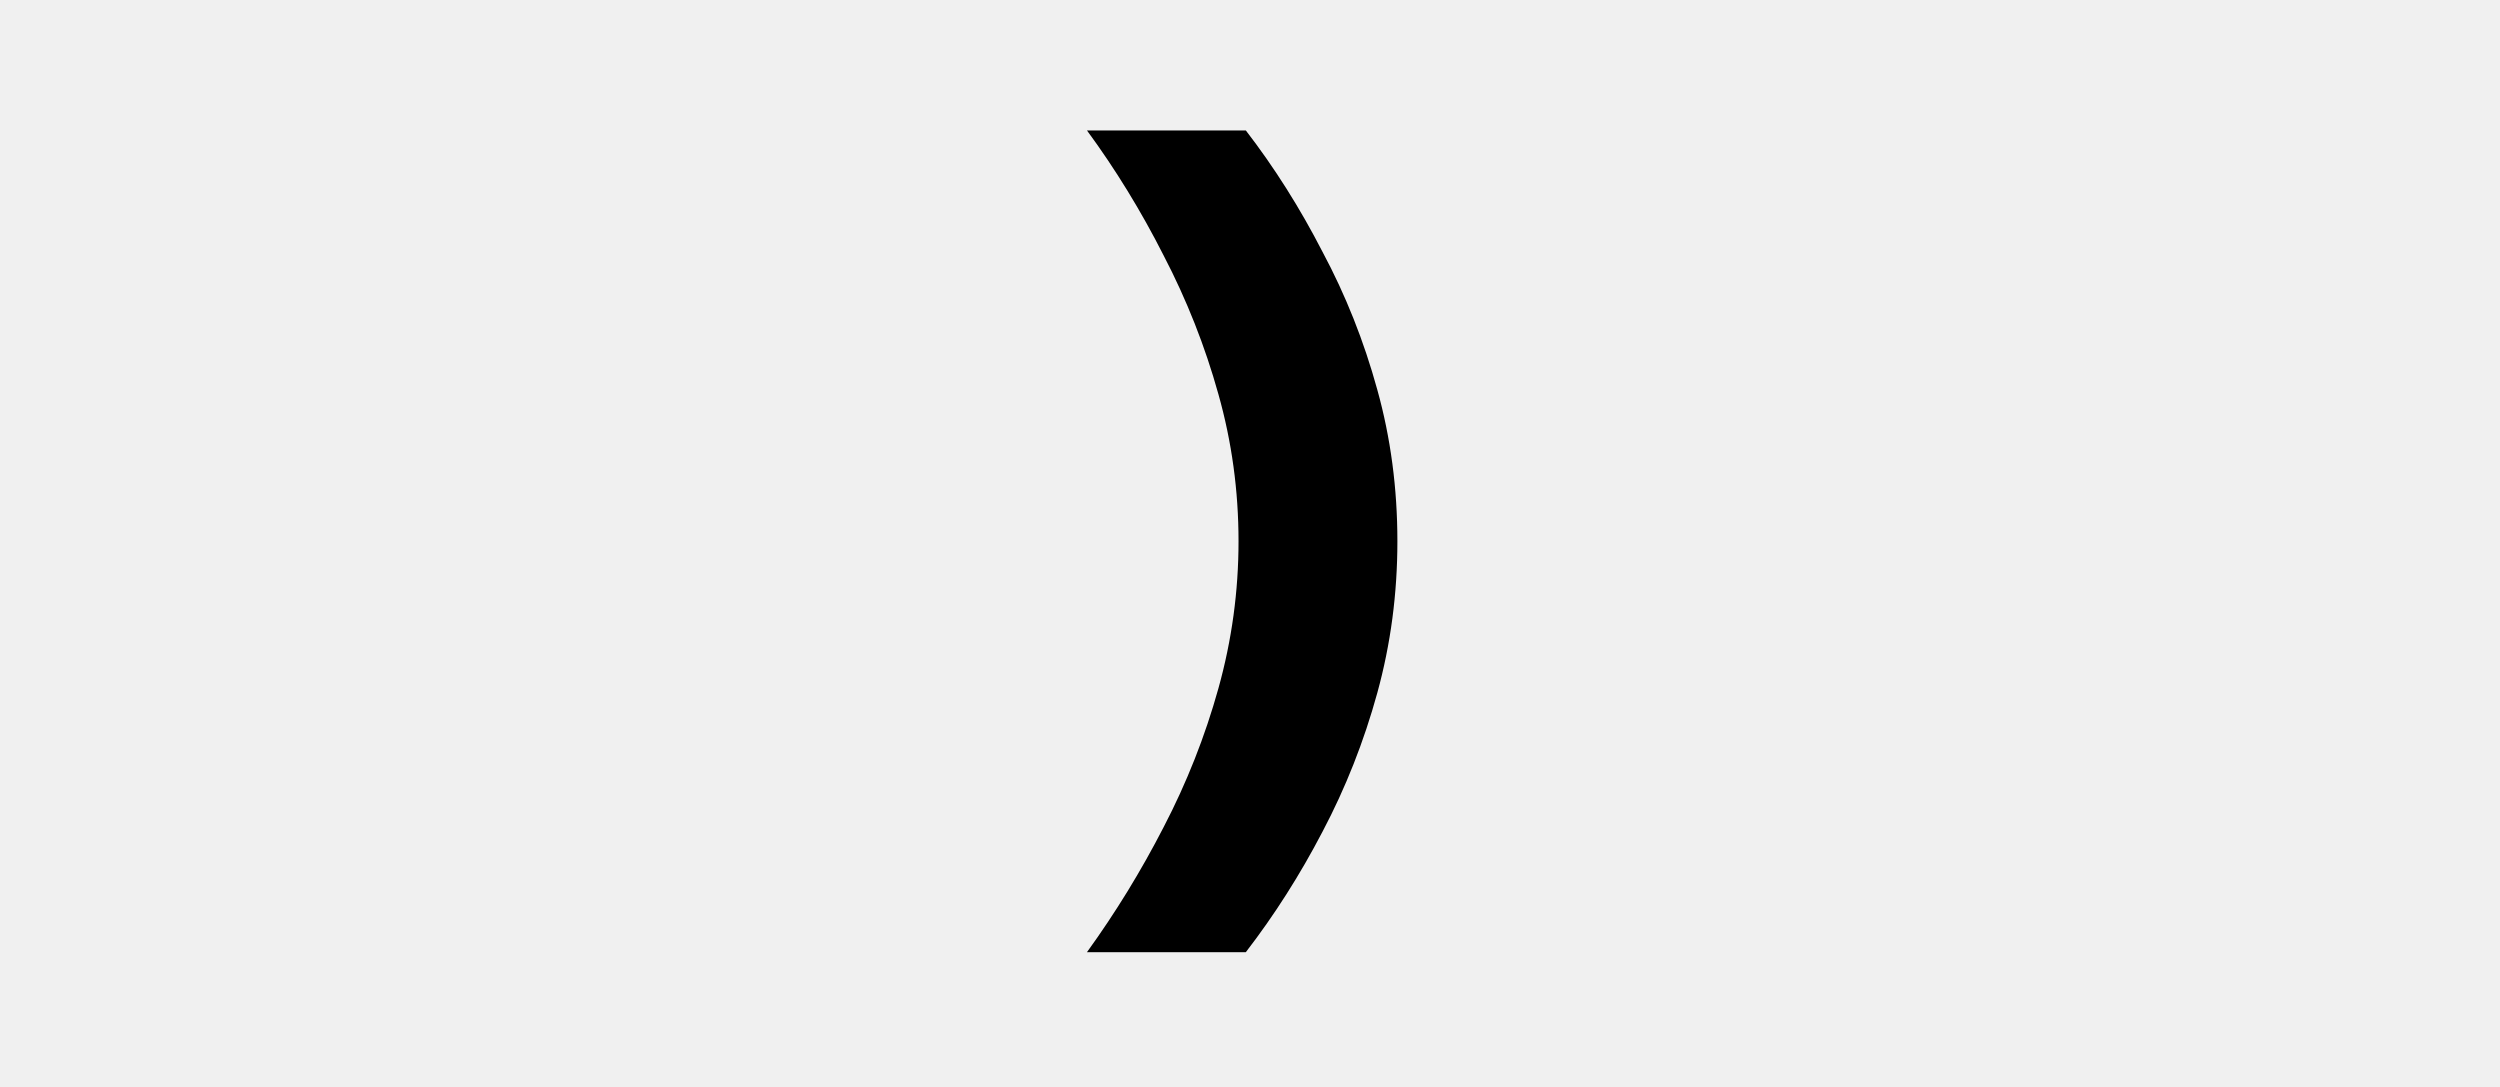
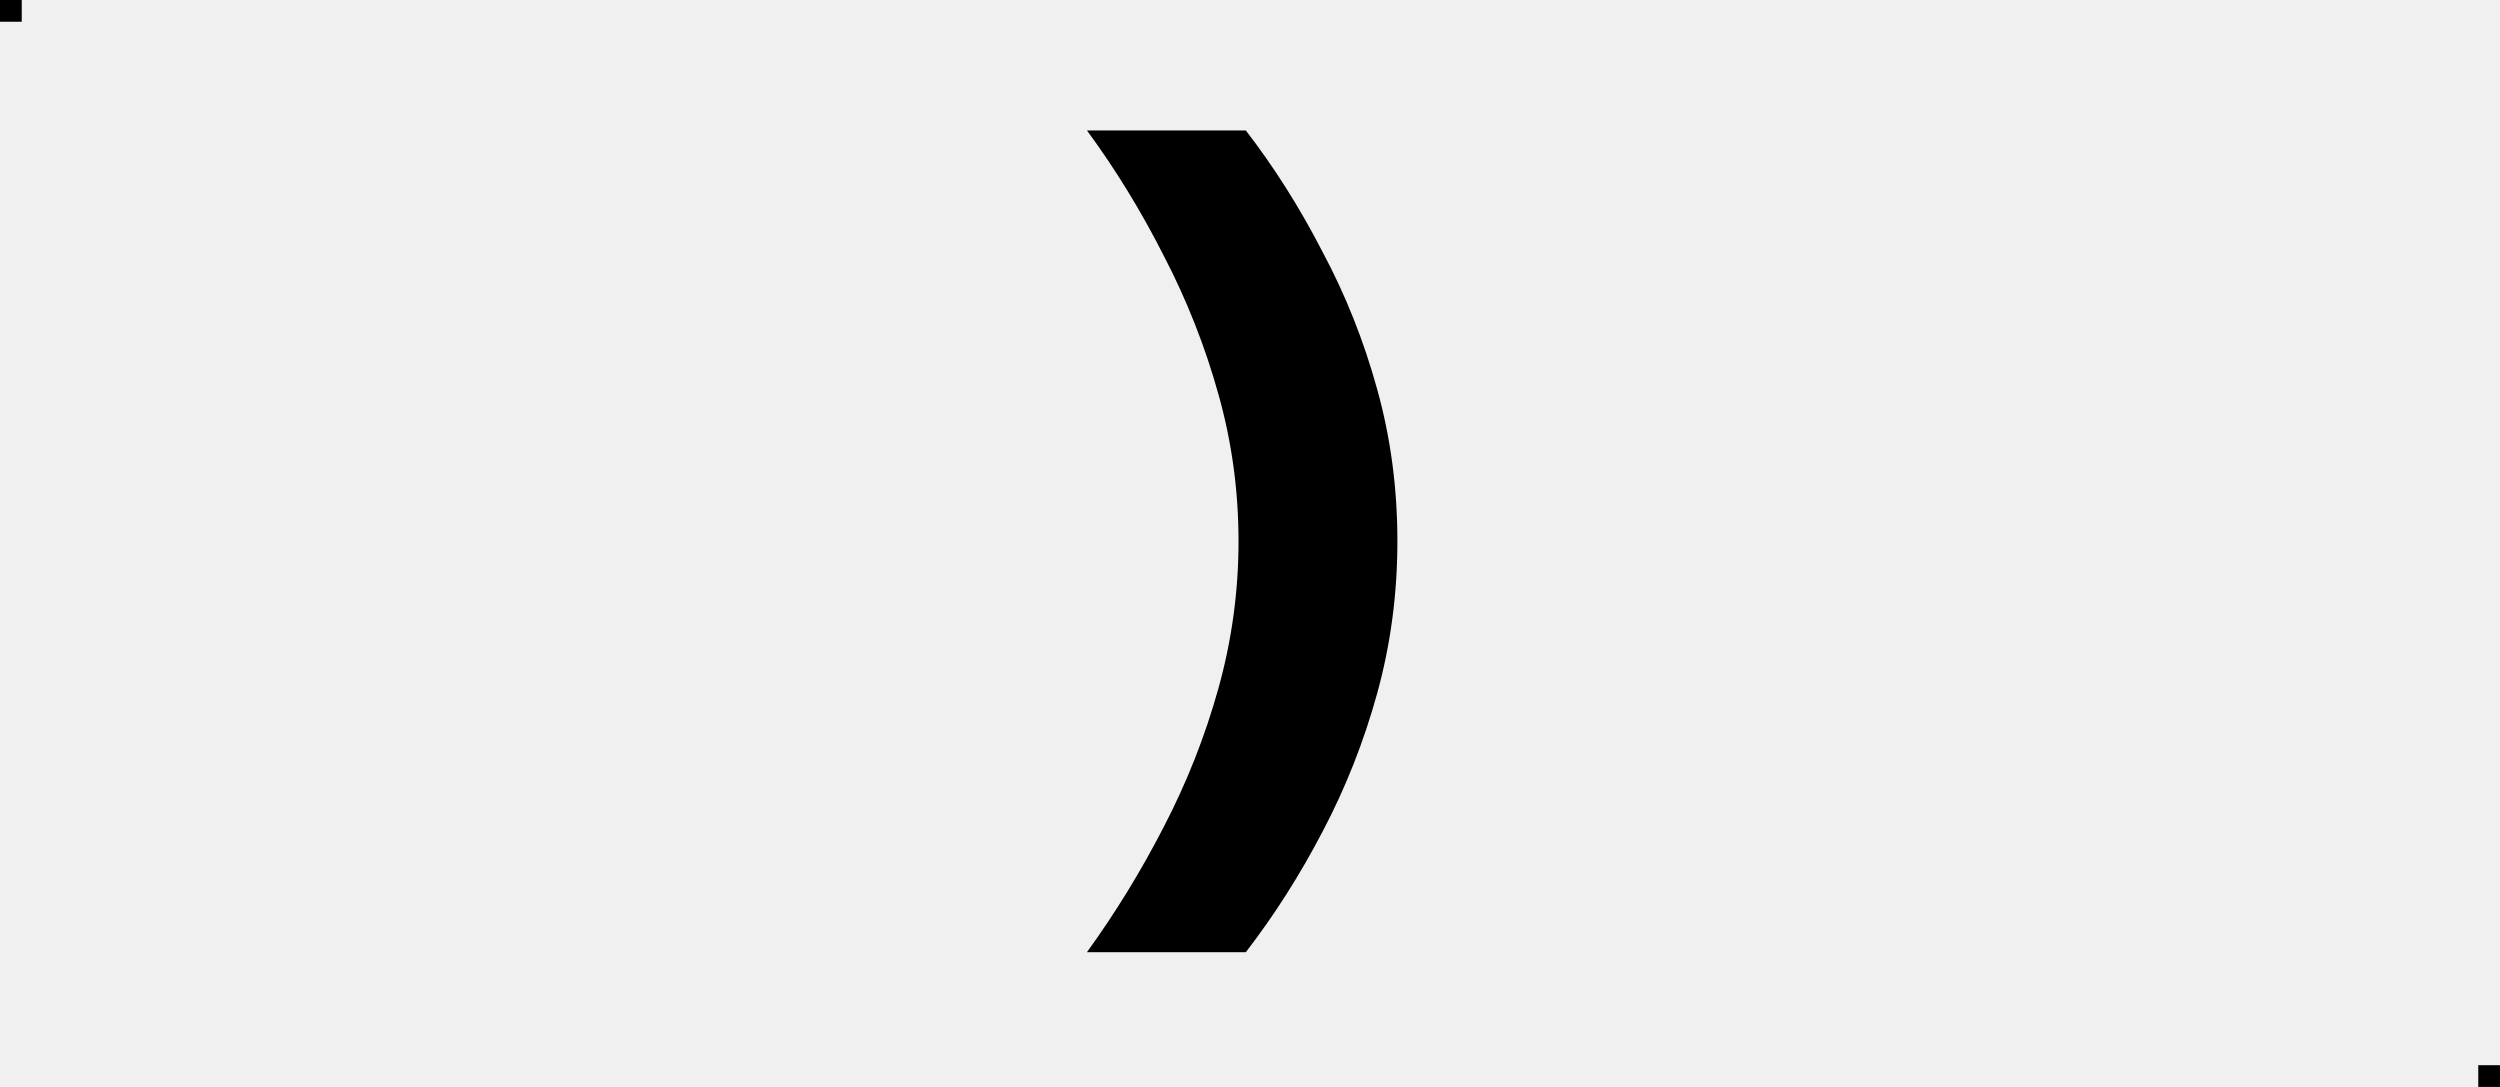
<svg xmlns="http://www.w3.org/2000/svg" width="115" height="50" viewBox="0 0 115 50" fill="none">
-   <path d="M57.308 43.8H50C51.316 41.98 52.492 40.062 53.528 38.046C54.592 36.002 55.432 33.874 56.048 31.662C56.664 29.45 56.972 27.196 56.972 24.9C56.972 22.576 56.664 20.322 56.048 18.138C55.432 15.926 54.592 13.798 53.528 11.754C52.492 9.71 51.316 7.792 50 6H57.308C58.624 7.708 59.8 9.57 60.836 11.586C61.9 13.574 62.74 15.688 63.356 17.928C63.972 20.14 64.28 22.464 64.28 24.9C64.28 27.308 63.972 29.632 63.356 31.872C62.74 34.112 61.9 36.24 60.836 38.256C59.8 40.244 58.624 42.092 57.308 43.8Z" fill="black" />
+   <g clip-path="url(#clip0_19_574)">
+     <path d="M57.308 43.8H50C51.316 41.98 52.492 40.062 53.528 38.046C54.592 36.002 55.432 33.874 56.048 31.662C56.664 29.45 56.972 27.196 56.972 24.9C56.972 22.576 56.664 20.322 56.048 18.138C55.432 15.926 54.592 13.798 53.528 11.754C52.492 9.71 51.316 7.792 50 6H57.308C58.624 7.708 59.8 9.57 60.836 11.586C61.9 13.574 62.74 15.688 63.356 17.928C63.972 20.14 64.28 22.464 64.28 24.9C64.28 27.308 63.972 29.632 63.356 31.872C62.74 34.112 61.9 36.24 60.836 38.256C59.8 40.244 58.624 42.092 57.308 43.8Z" fill="black" />
+     <rect width="1" height="1" fill="black" />
+     <rect x="114" y="49" width="1" height="1" fill="black" />
+   </g>
+   <defs>
+     <clipPath id="clip0_19_574">
+       <rect width="115" height="50" fill="white" />
+     </clipPath>
+   </defs>
</svg>
